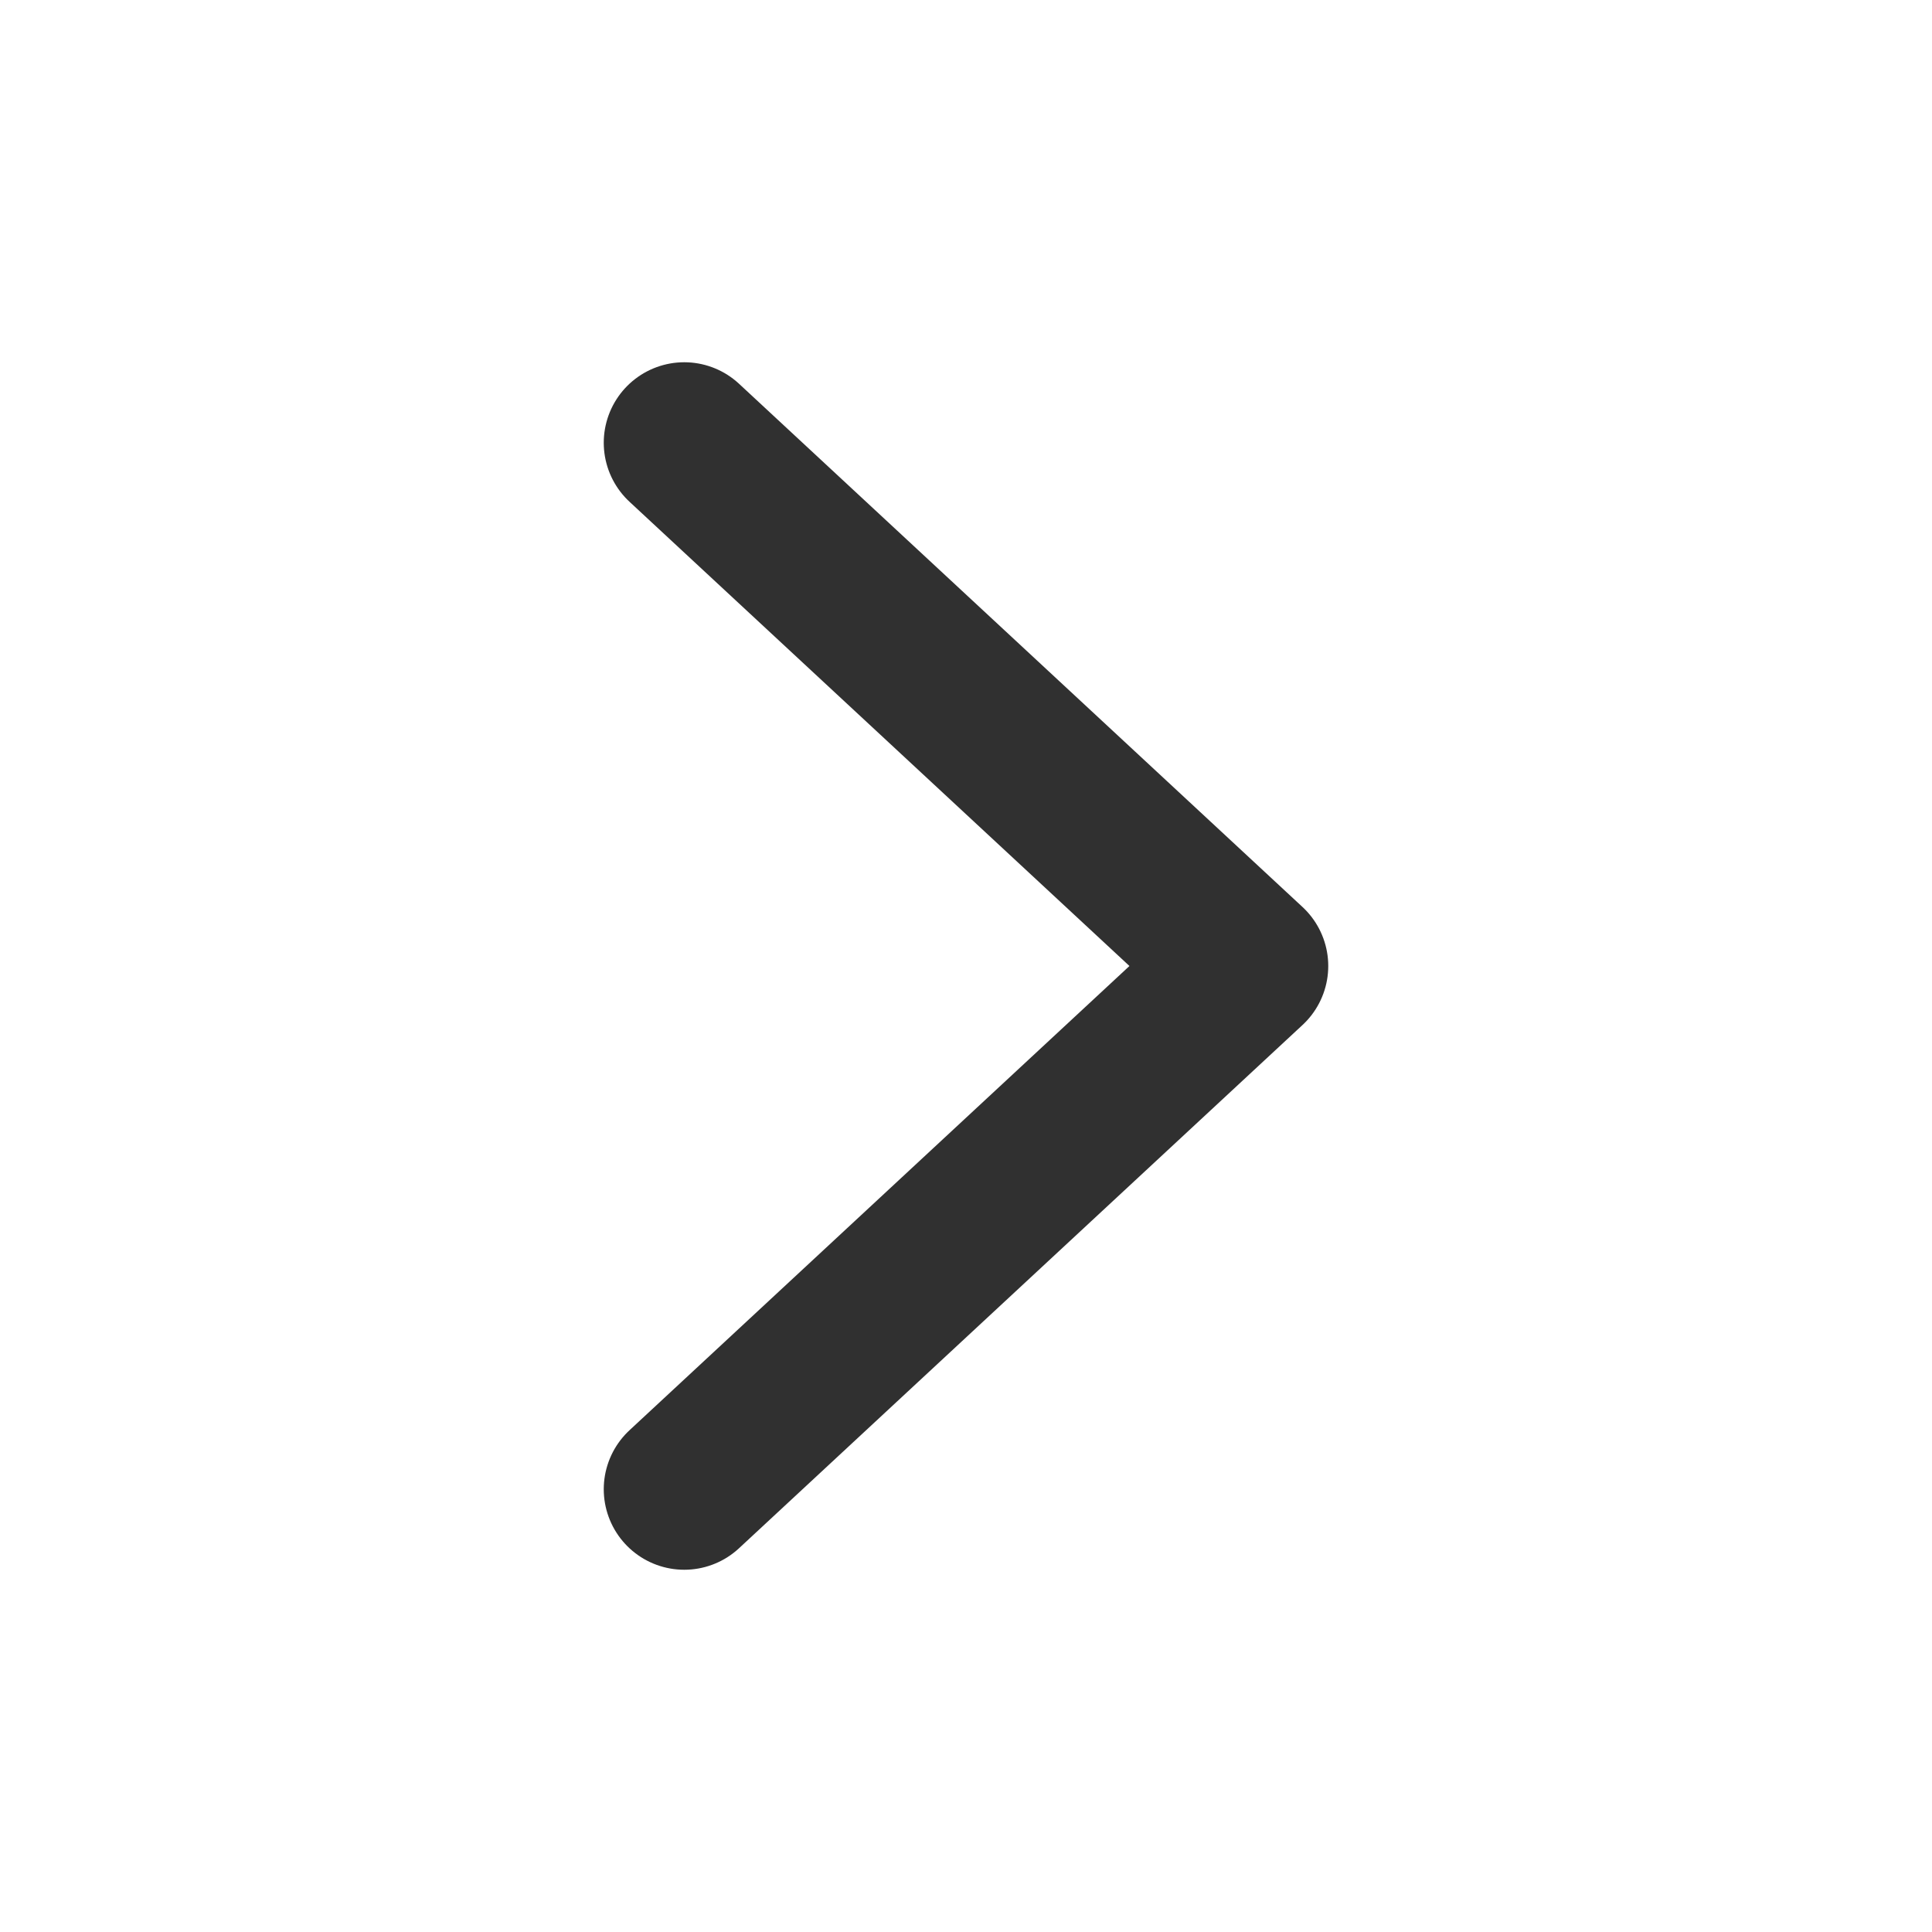
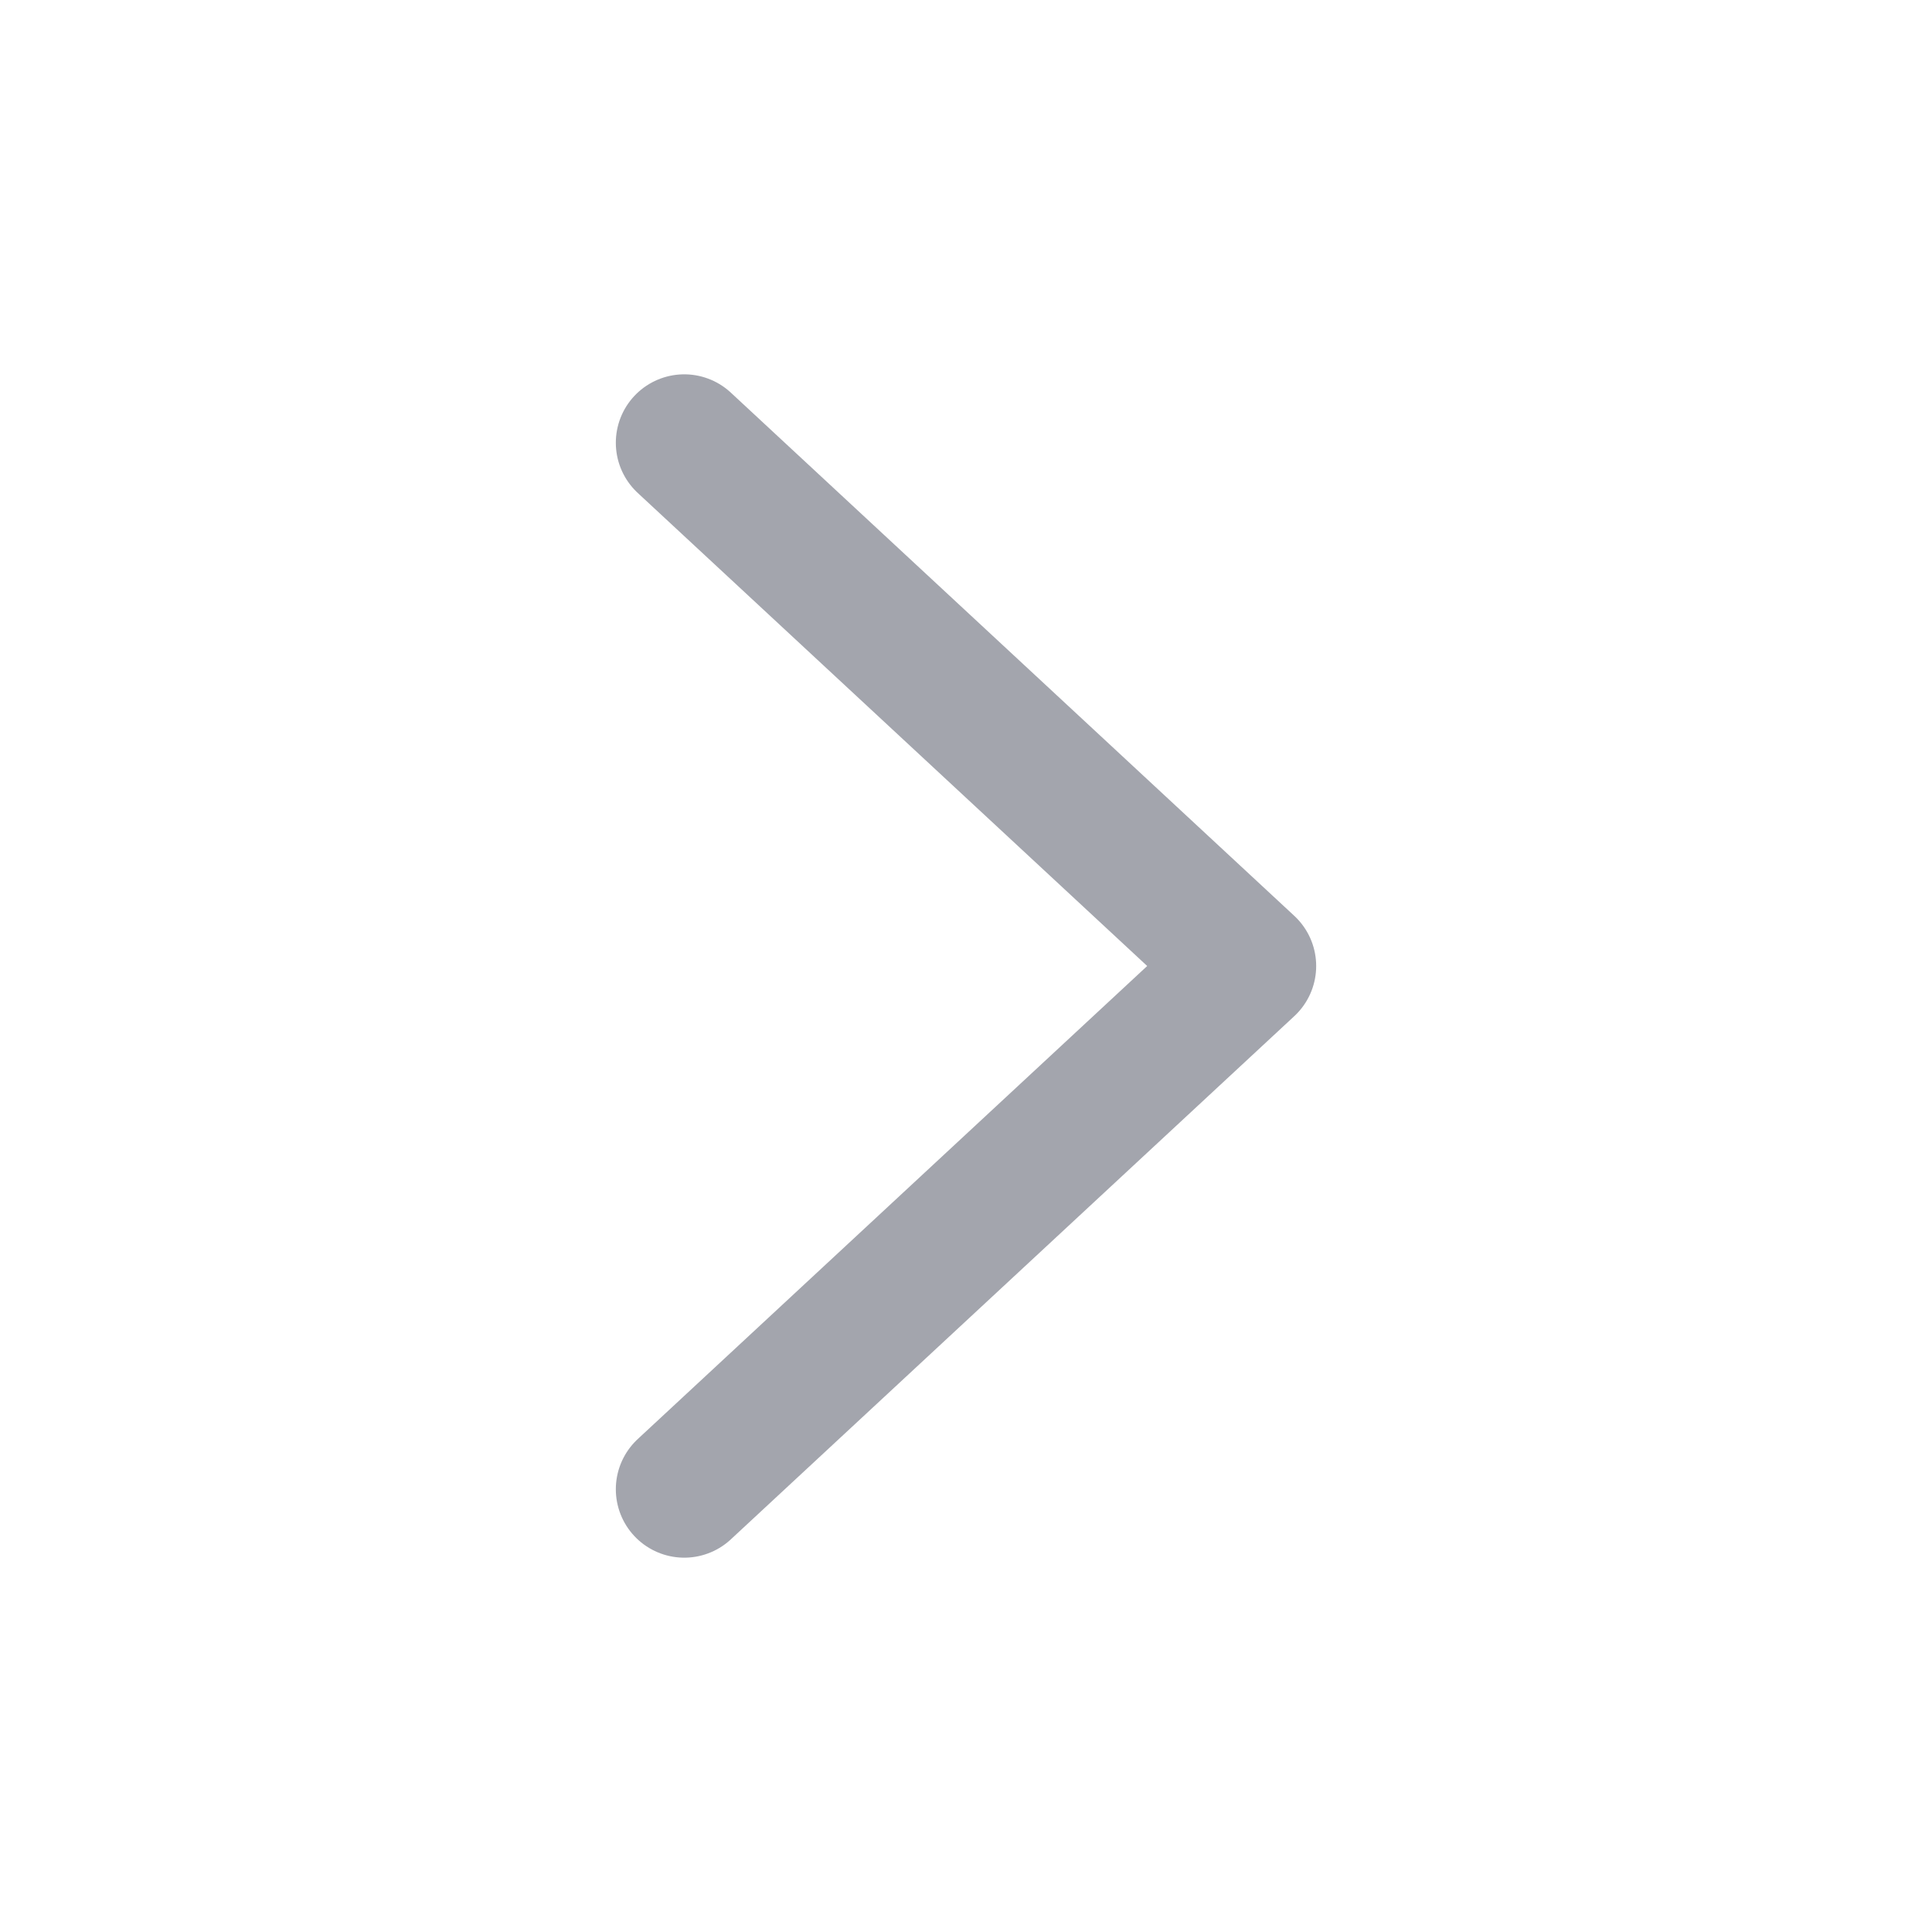
<svg xmlns="http://www.w3.org/2000/svg" width="24" height="24" viewBox="0 0 24 24" fill="none">
-   <path d="M8.5 5.5L15.5 12L8.5 18.5" stroke="#303030" stroke-width="2" stroke-linecap="round" stroke-linejoin="round" />
+   <path d="M8.5 5.5L15.5 12L8.5 18.5" stroke="#A3A5AD" stroke-width="1.7" stroke-linecap="round" stroke-linejoin="round" />
</svg>
